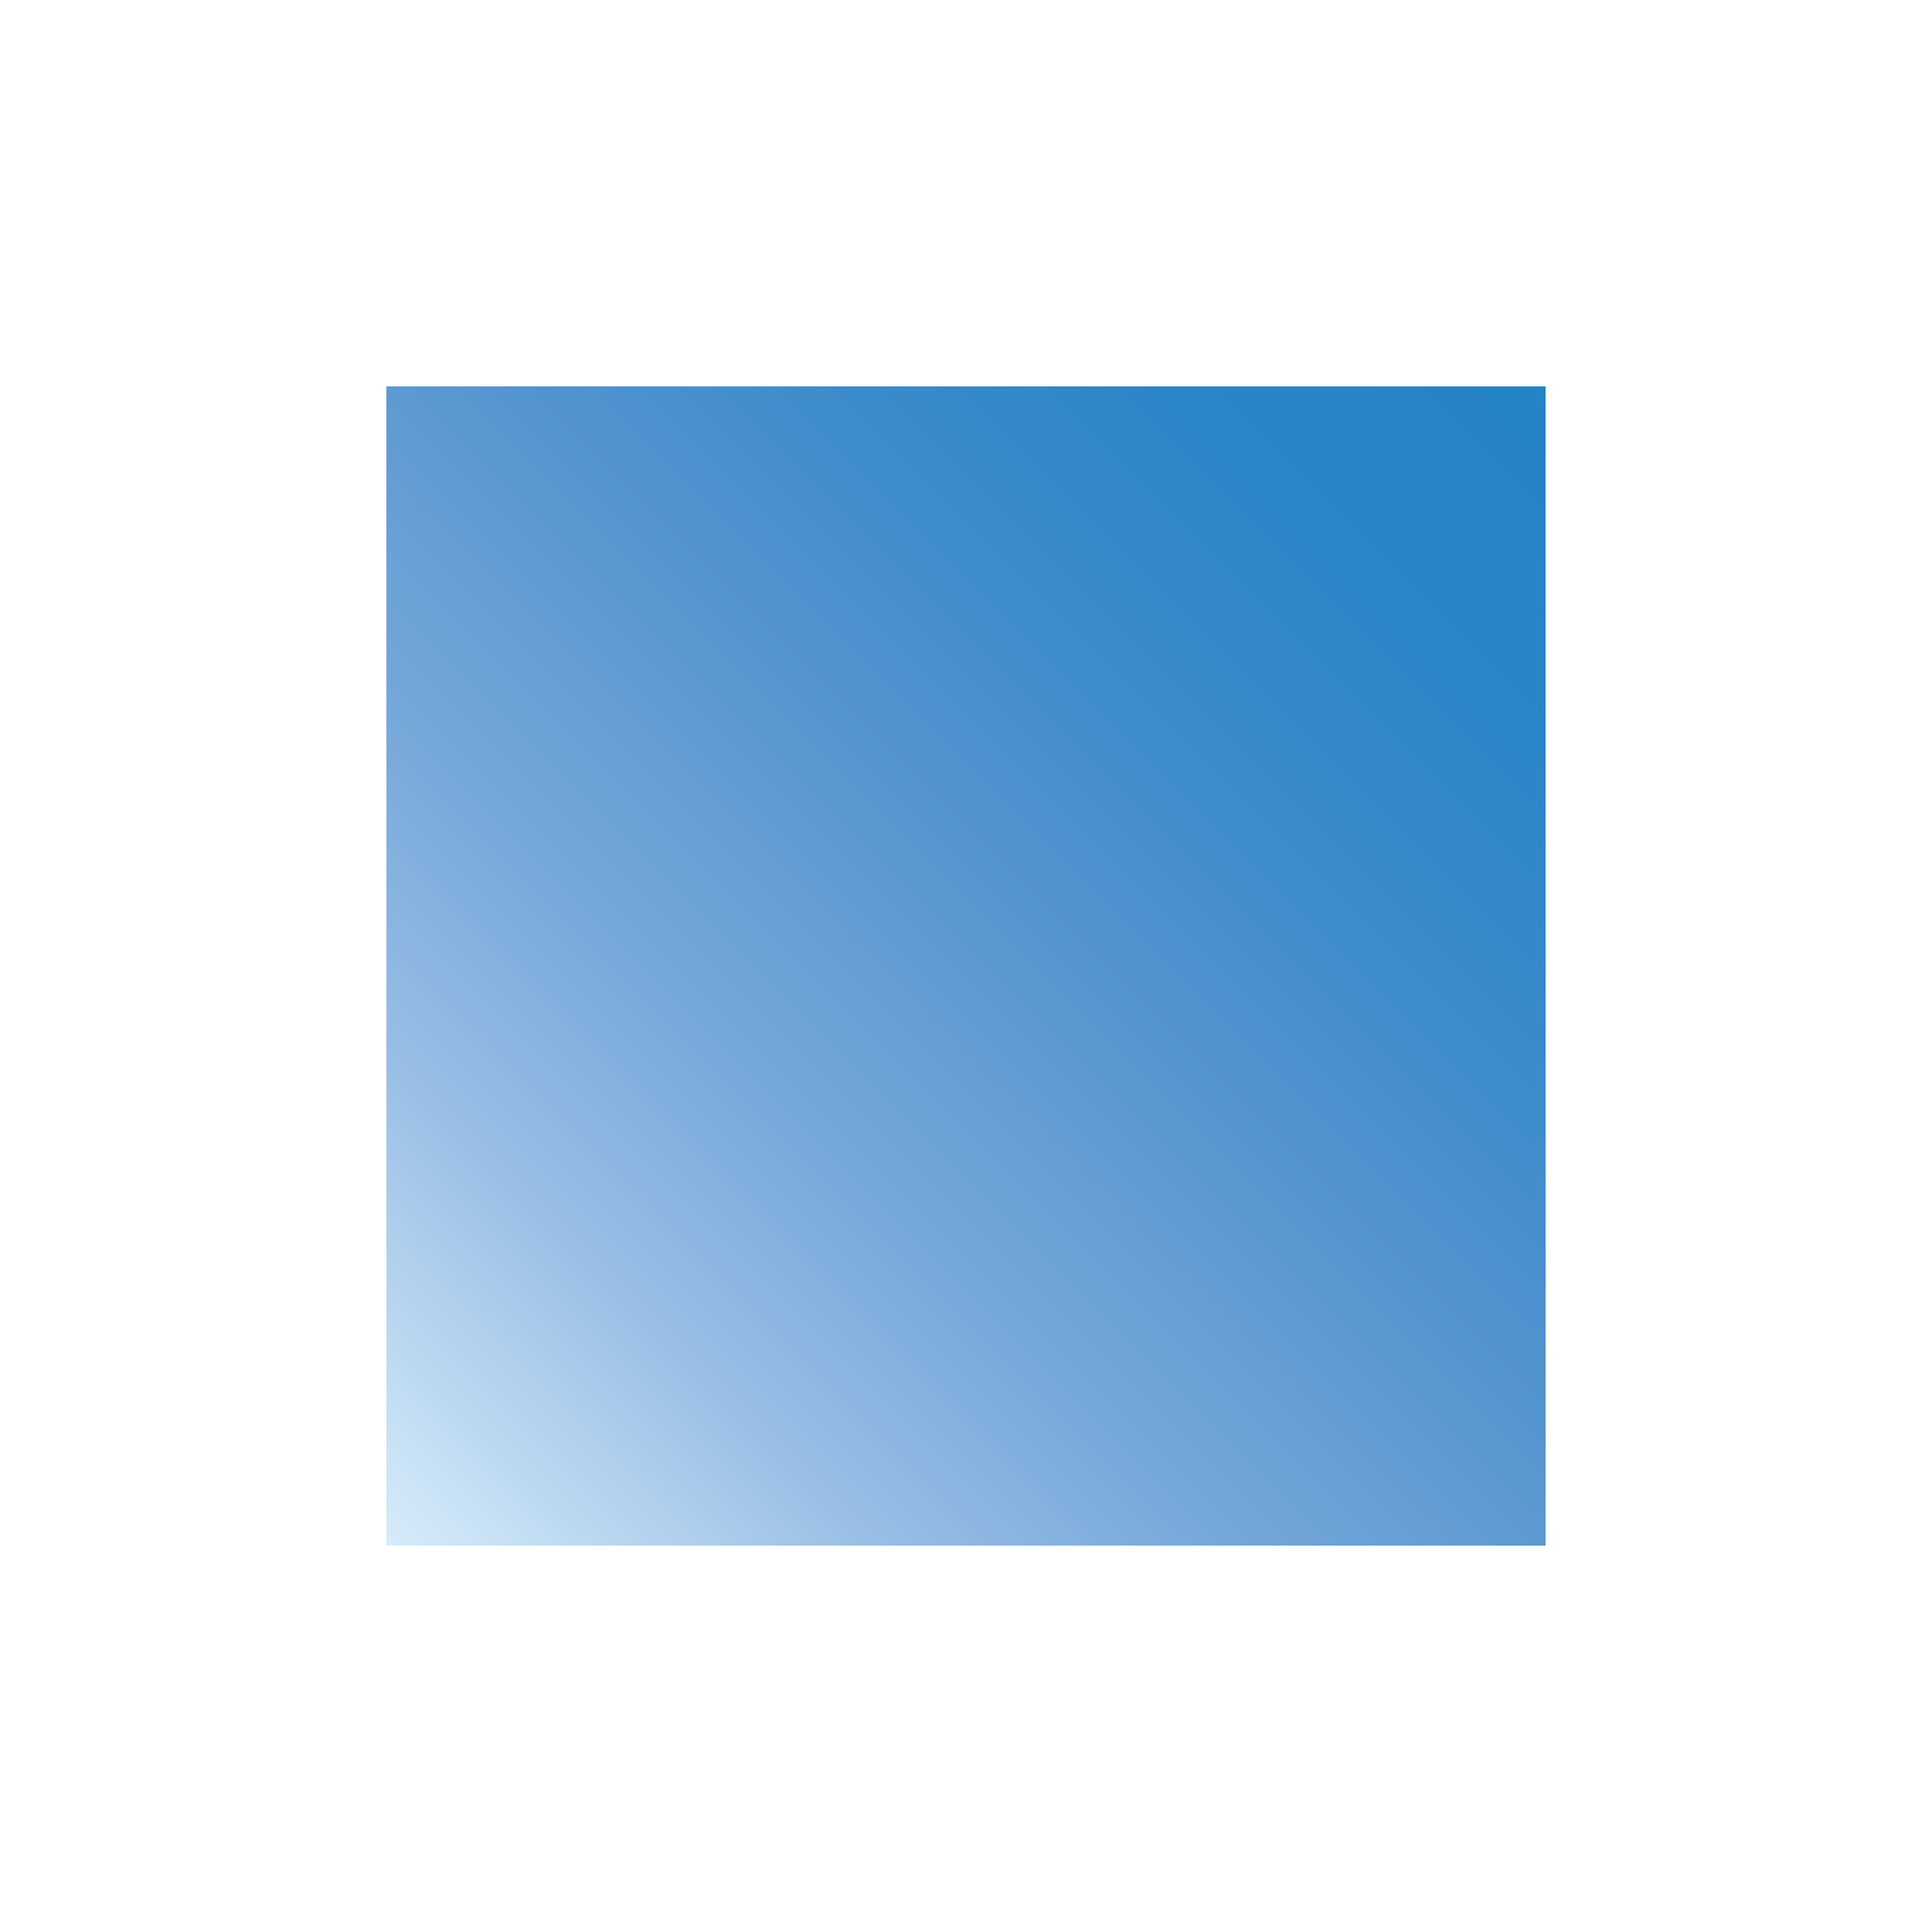
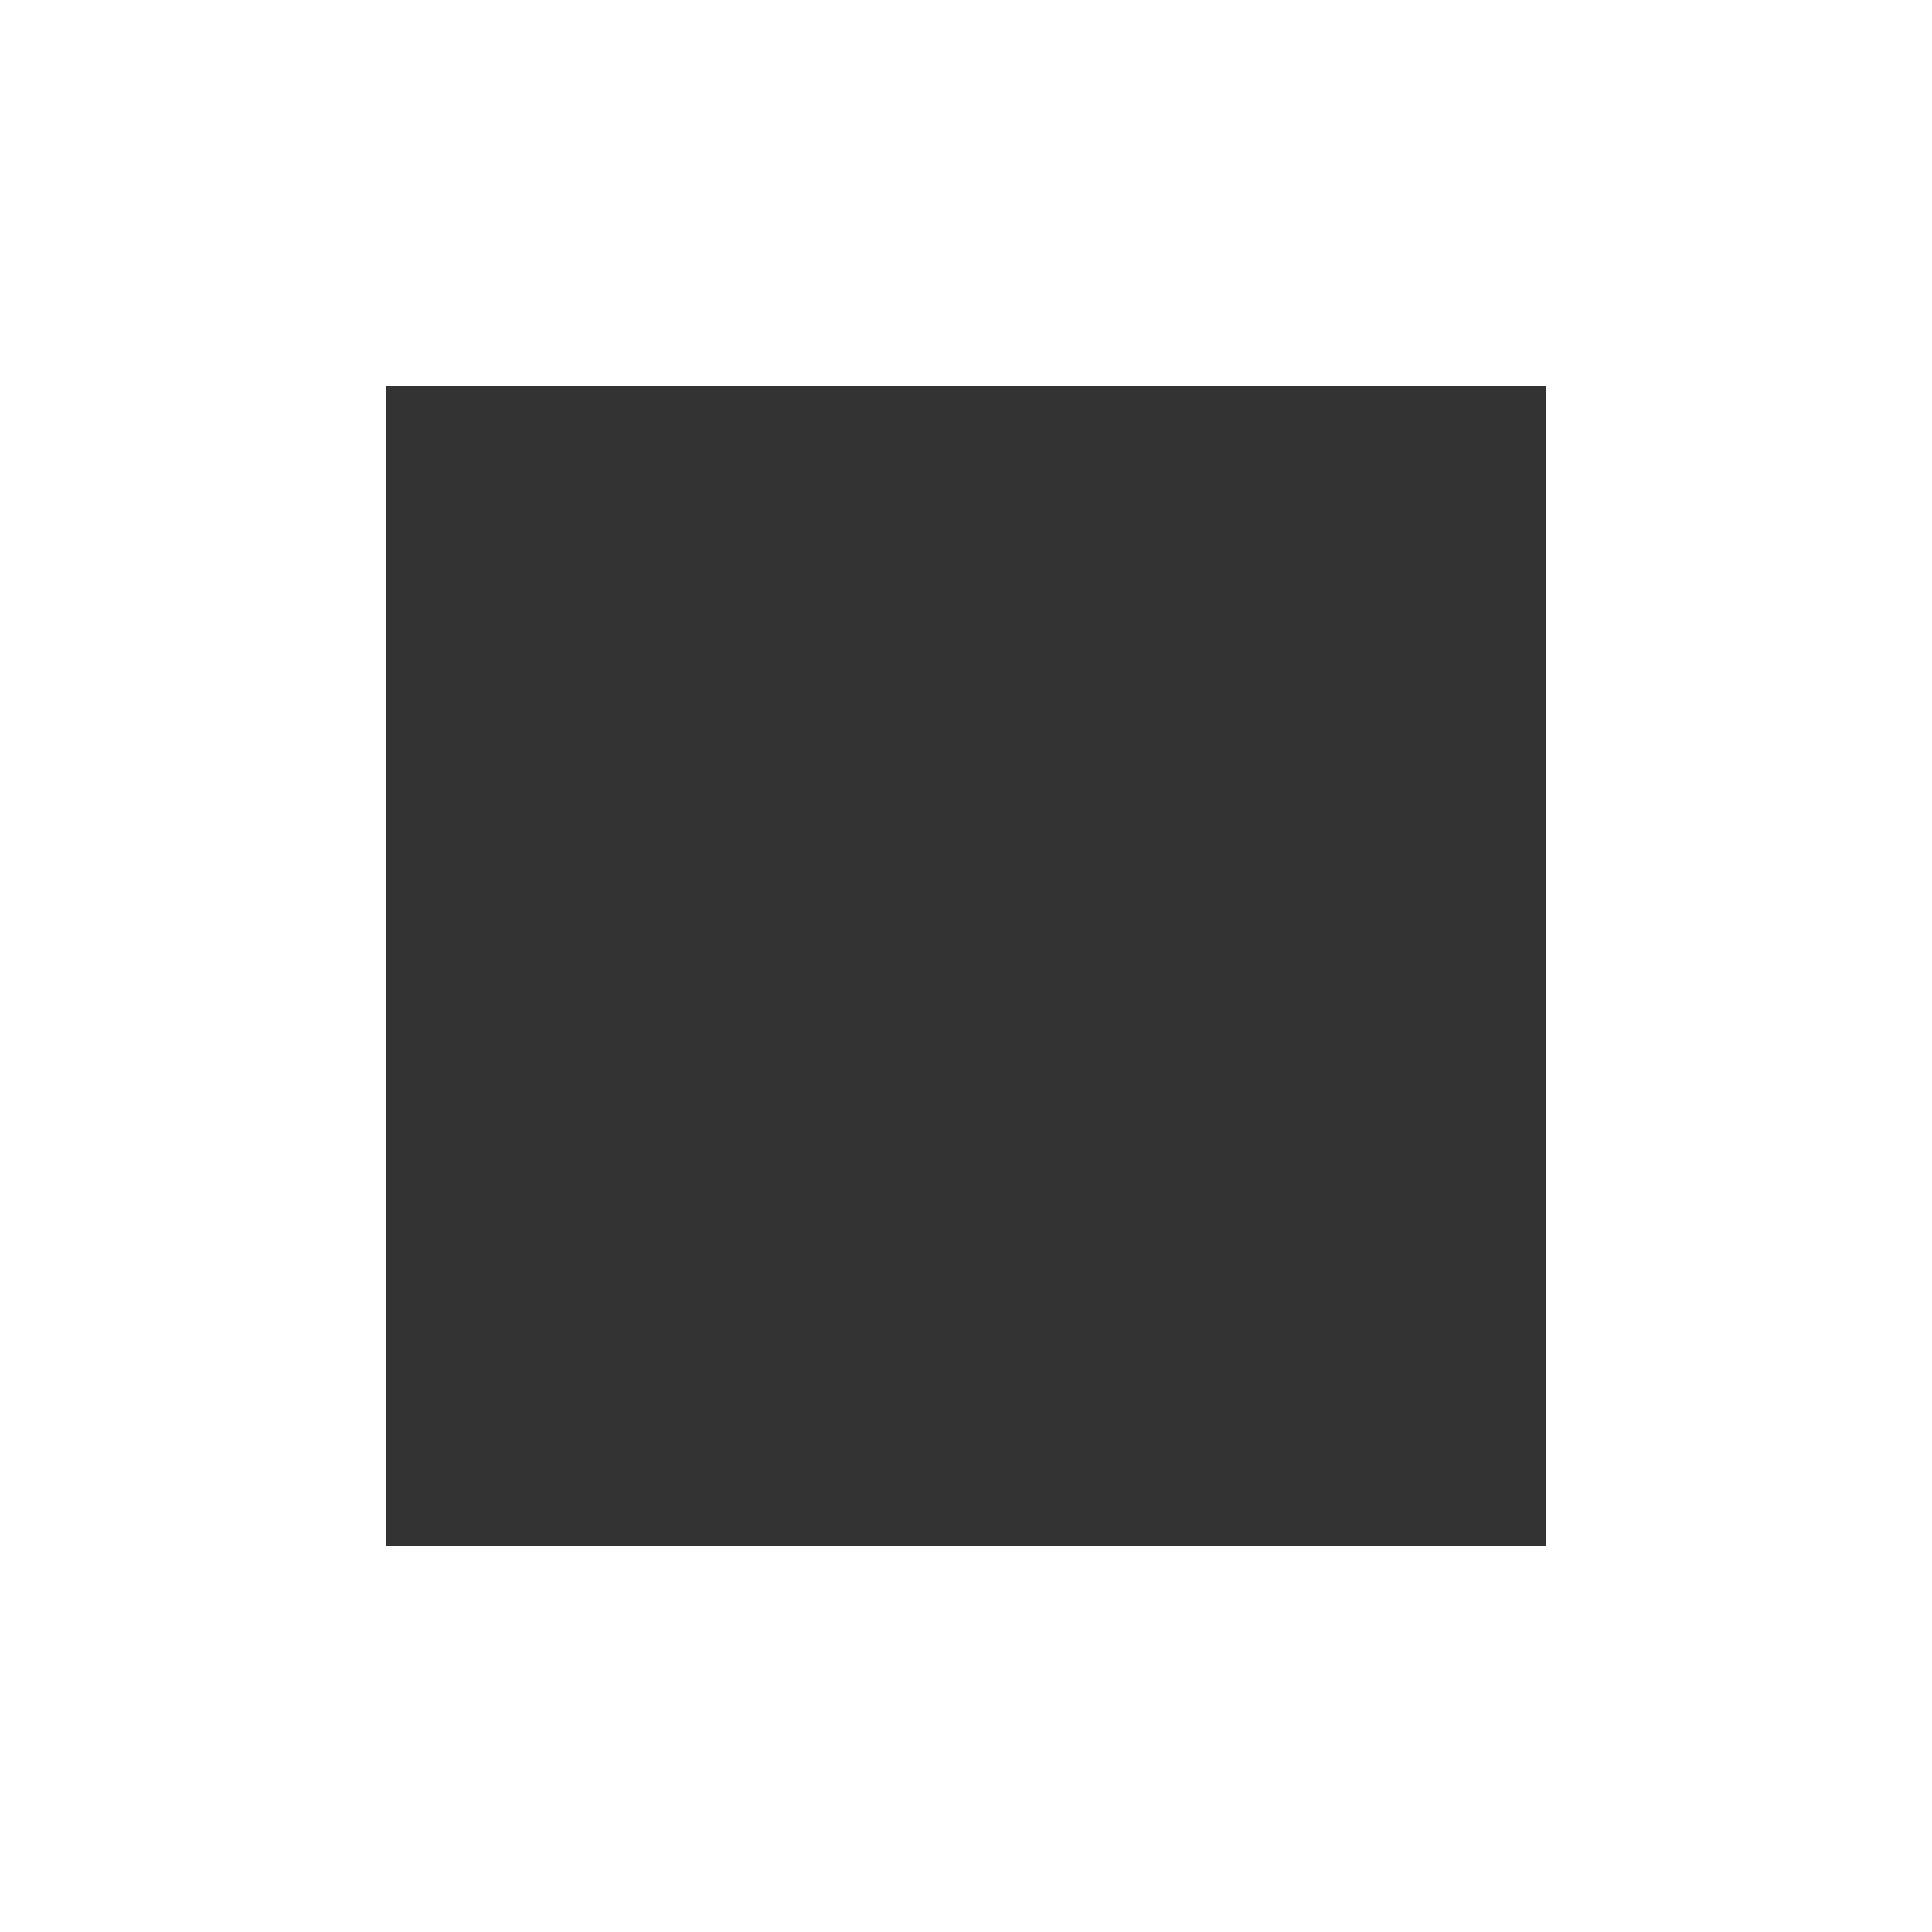
- <svg xmlns="http://www.w3.org/2000/svg" version="1.1" x="0px" y="0px" width="50px" height="50px" viewBox="0 0 50 50" enable-background="new 0 0 50 50" xml:space="preserve">
+ <svg xmlns="http://www.w3.org/2000/svg" version="1.1" id="Layer_1" x="0px" y="0px" width="50px" height="50px" viewBox="0 0 50 50" enable-background="new 0 0 50 50" xml:space="preserve">
  <g id="background" display="none">
    <rect display="inline" fill="#414042" width="50" height="50" />
  </g>
  <g id="play">
-     <linearGradient id="SVGID_1_" gradientUnits="userSpaceOnUse" x1="40" y1="10.001" x2="10" y2="40">
-       <stop offset="0" style="stop-color:#2484C6" />
-       <stop offset="0.154" style="stop-color:#2B85C7" />
-       <stop offset="0.301" style="stop-color:#3C8BCA" />
-       <stop offset="0.445" style="stop-color:#5394CF" />
-       <stop offset="0.555" style="stop-color:#689FD5" />
-       <stop offset="0.635" style="stop-color:#75A7D9" />
-       <stop offset="0.786" style="stop-color:#98BEE5" />
-       <stop offset="0.992" style="stop-color:#D4EAF9" />
-       <stop offset="1" style="stop-color:#D7EDFA" />
-     </linearGradient>
-     <rect x="10" y="10" fill="url(#SVGID_1_)" width="30" height="30" />
+     <rect x="10" y="10" fill="#333333" width="30" height="30" />
  </g>
</svg>
